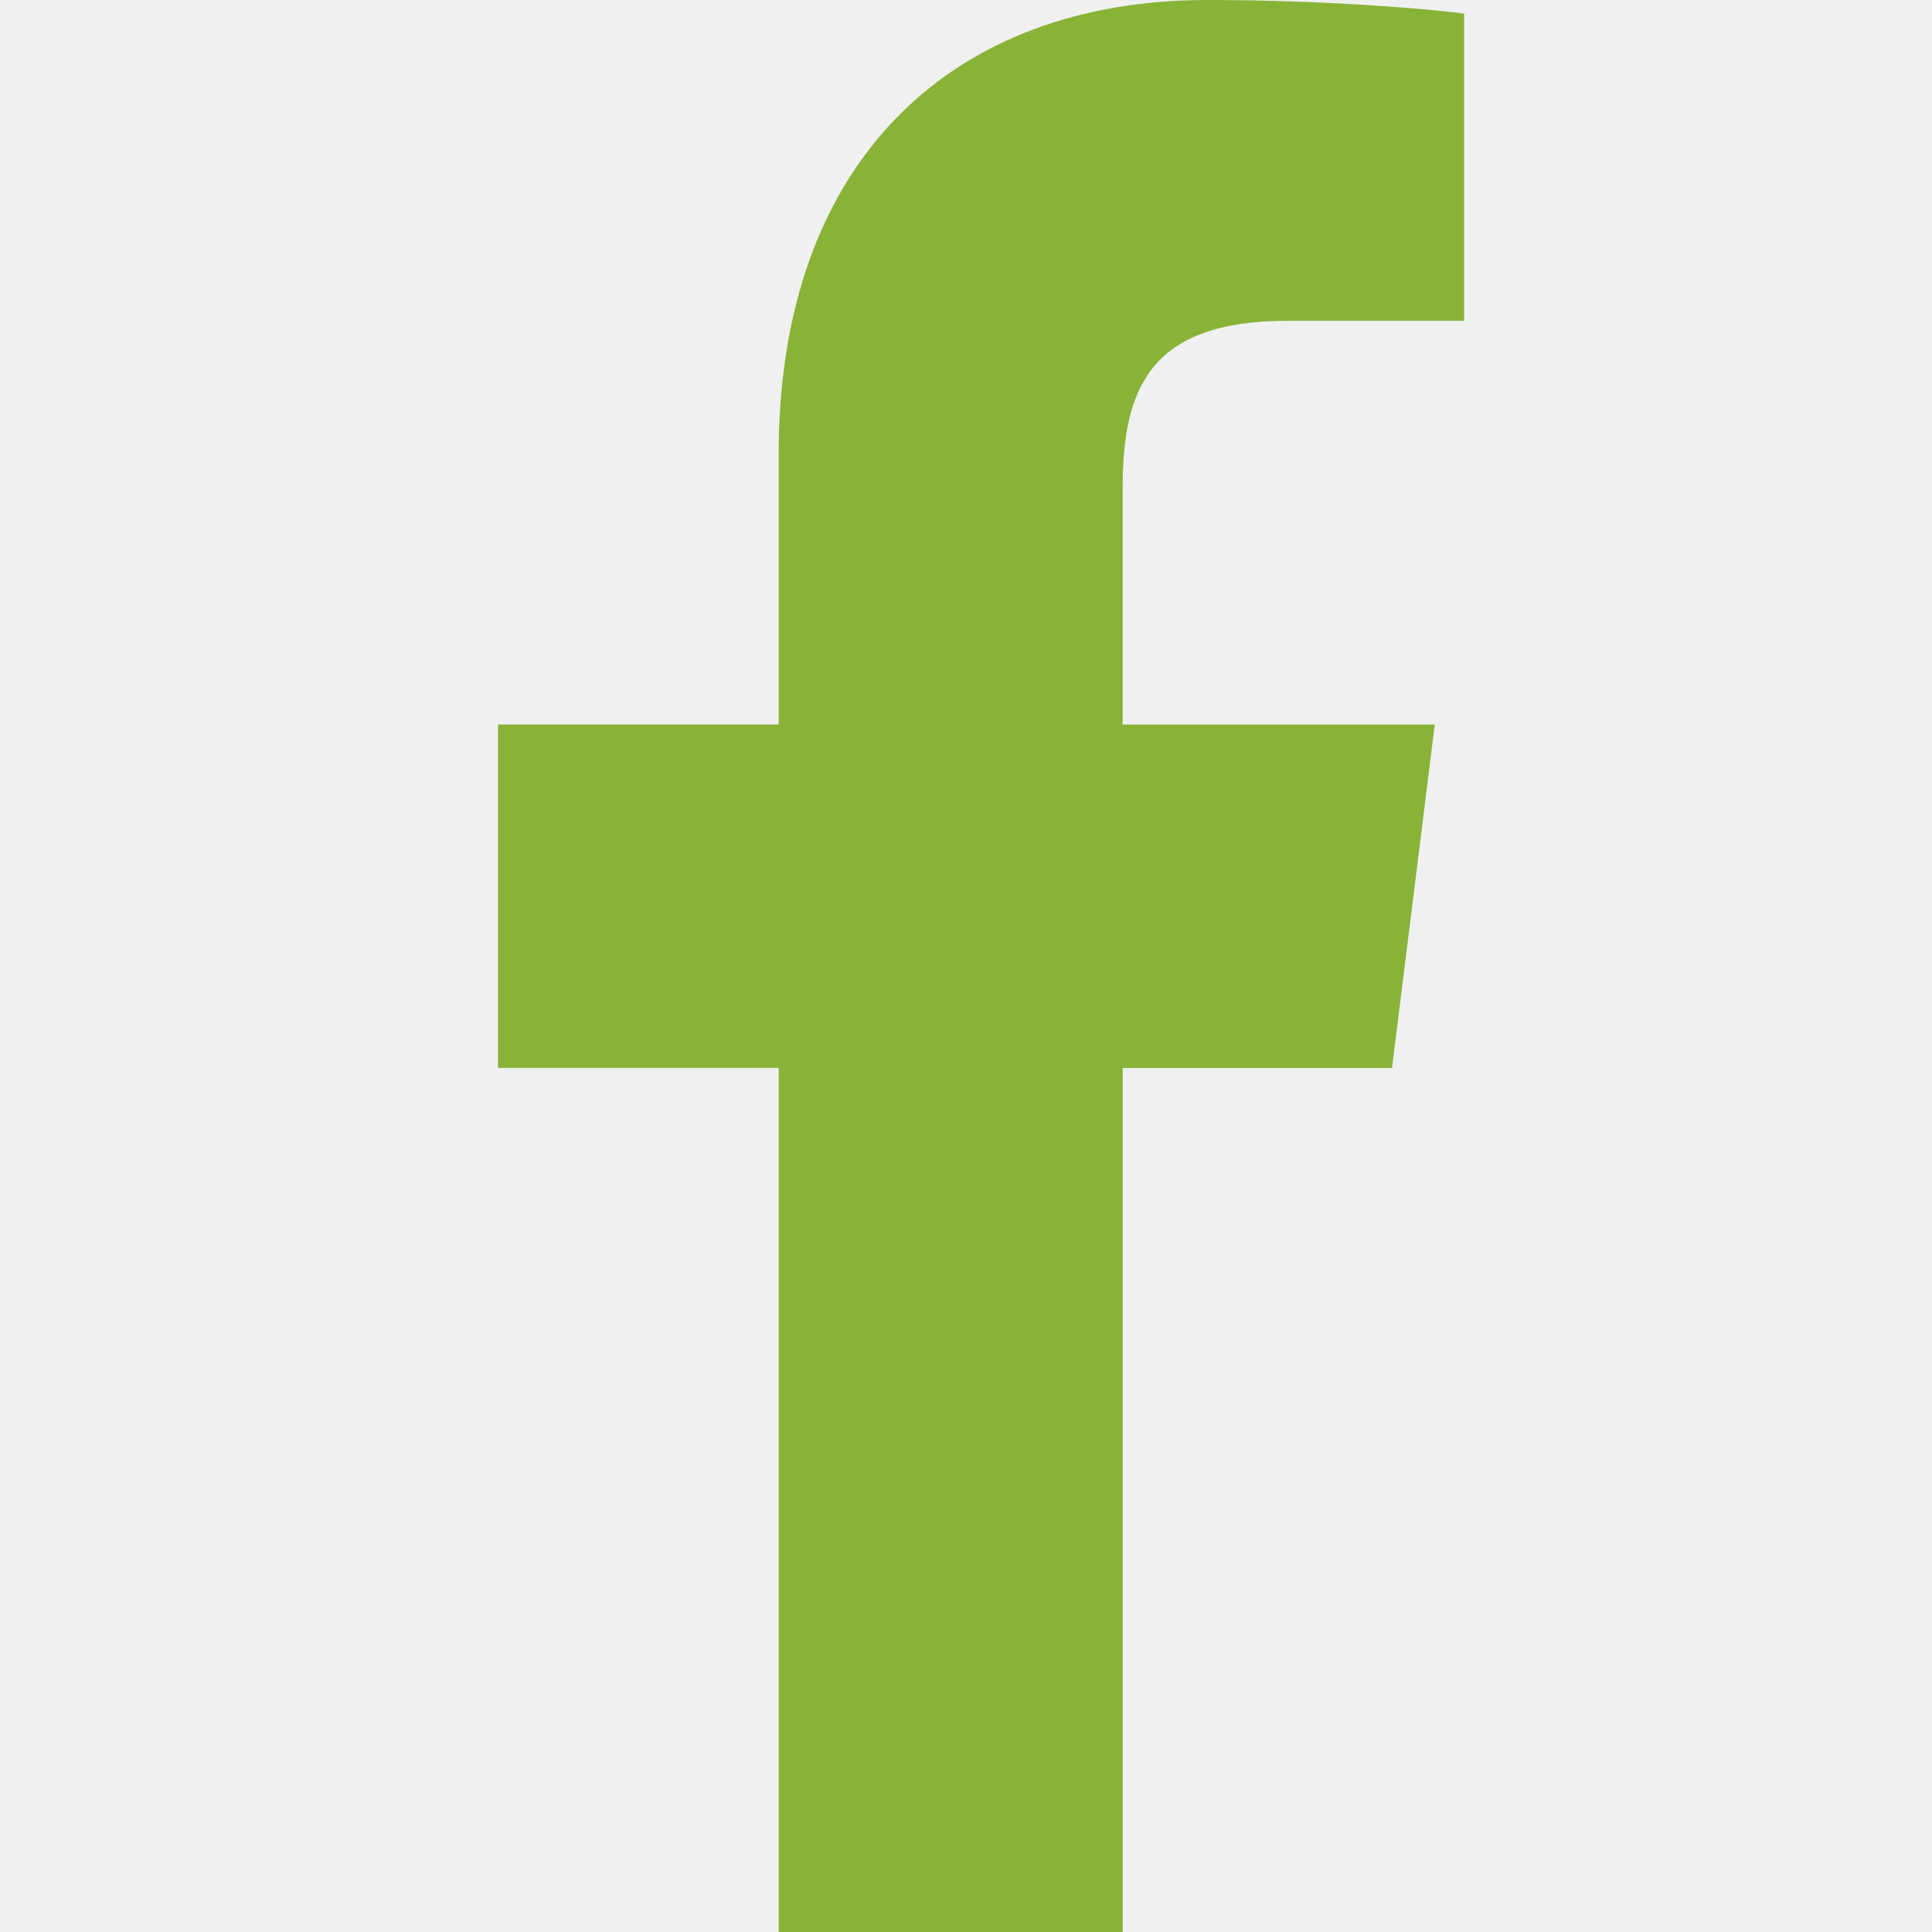
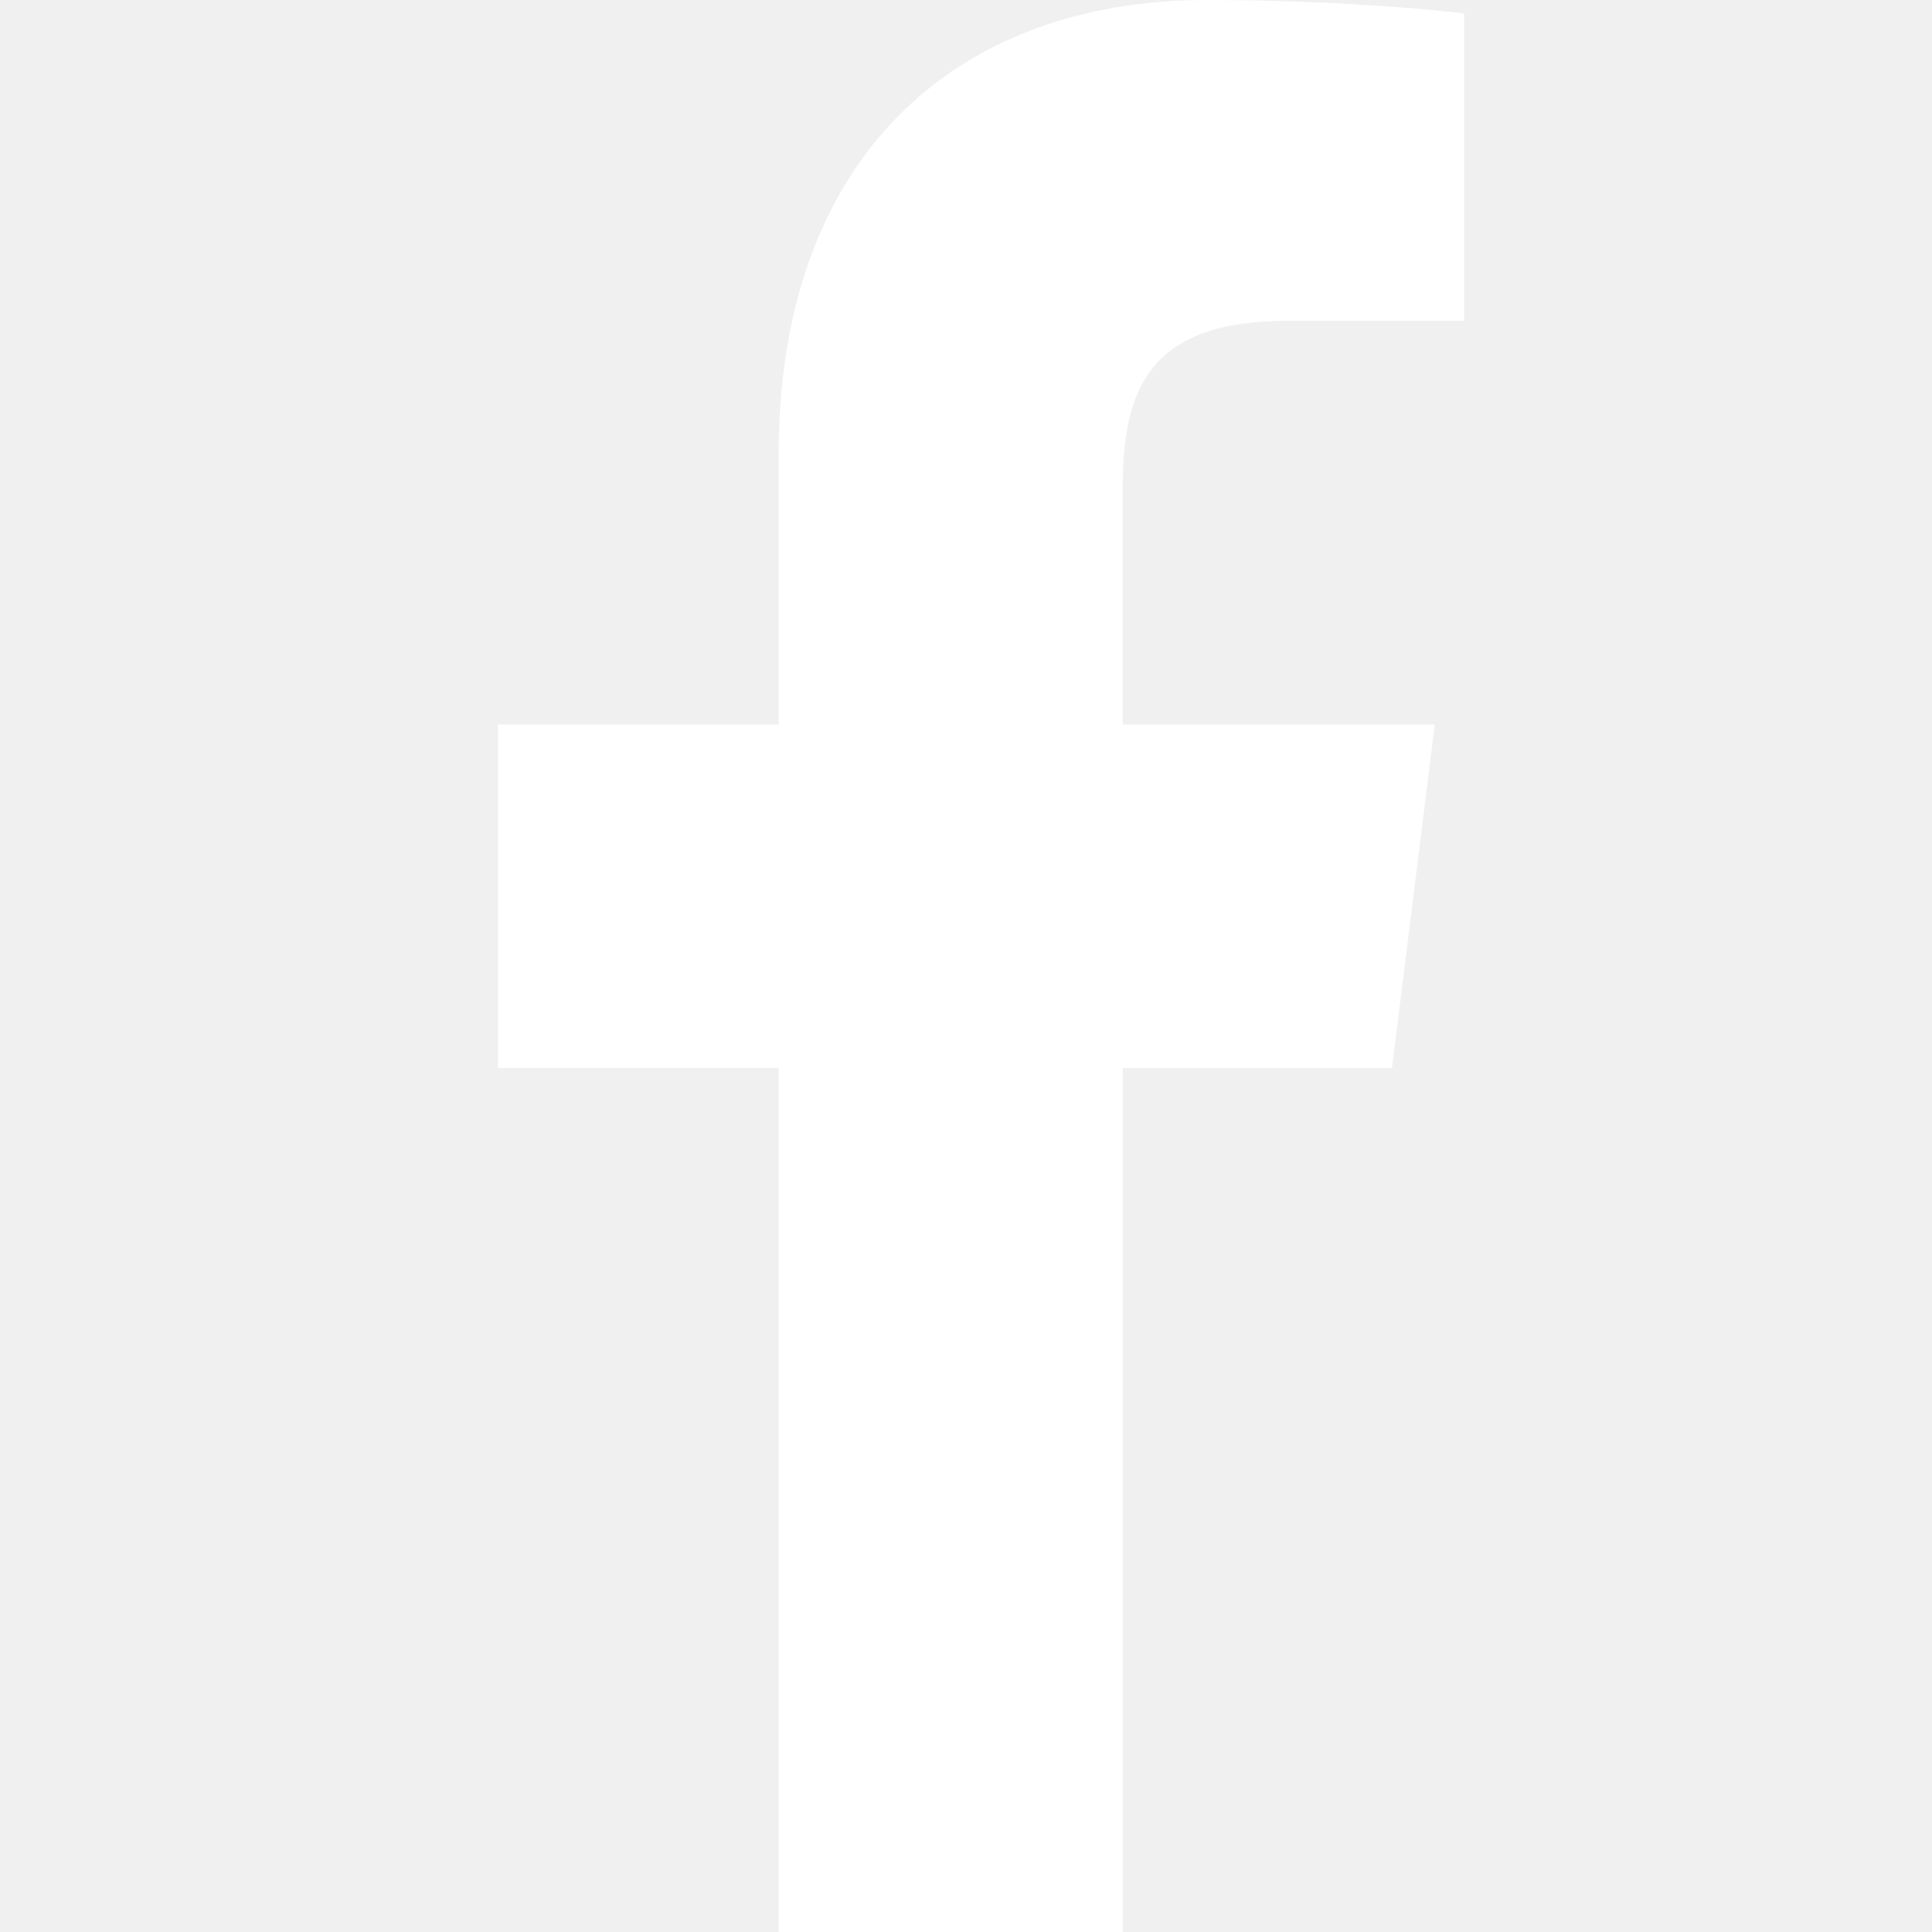
- <svg xmlns="http://www.w3.org/2000/svg" id="Bold" enable-background="new 0 0 24 24" fill="#88B337" height="512" viewBox="0 0 24 24" width="512">
+ <svg xmlns="http://www.w3.org/2000/svg" id="Bold" enable-background="new 0 0 24 24" fill="#fff" height="512" viewBox="0 0 24 24" width="512">
  <path d="m15.997 3.985h2.191v-3.816c-.378-.052-1.678-.169-3.192-.169-3.159 0-5.323 1.987-5.323 5.639v3.361h-3.486v4.266h3.486v10.734h4.274v-10.733h3.345l.531-4.266h-3.877v-2.939c.001-1.233.333-2.077 2.051-2.077z" />
</svg>
